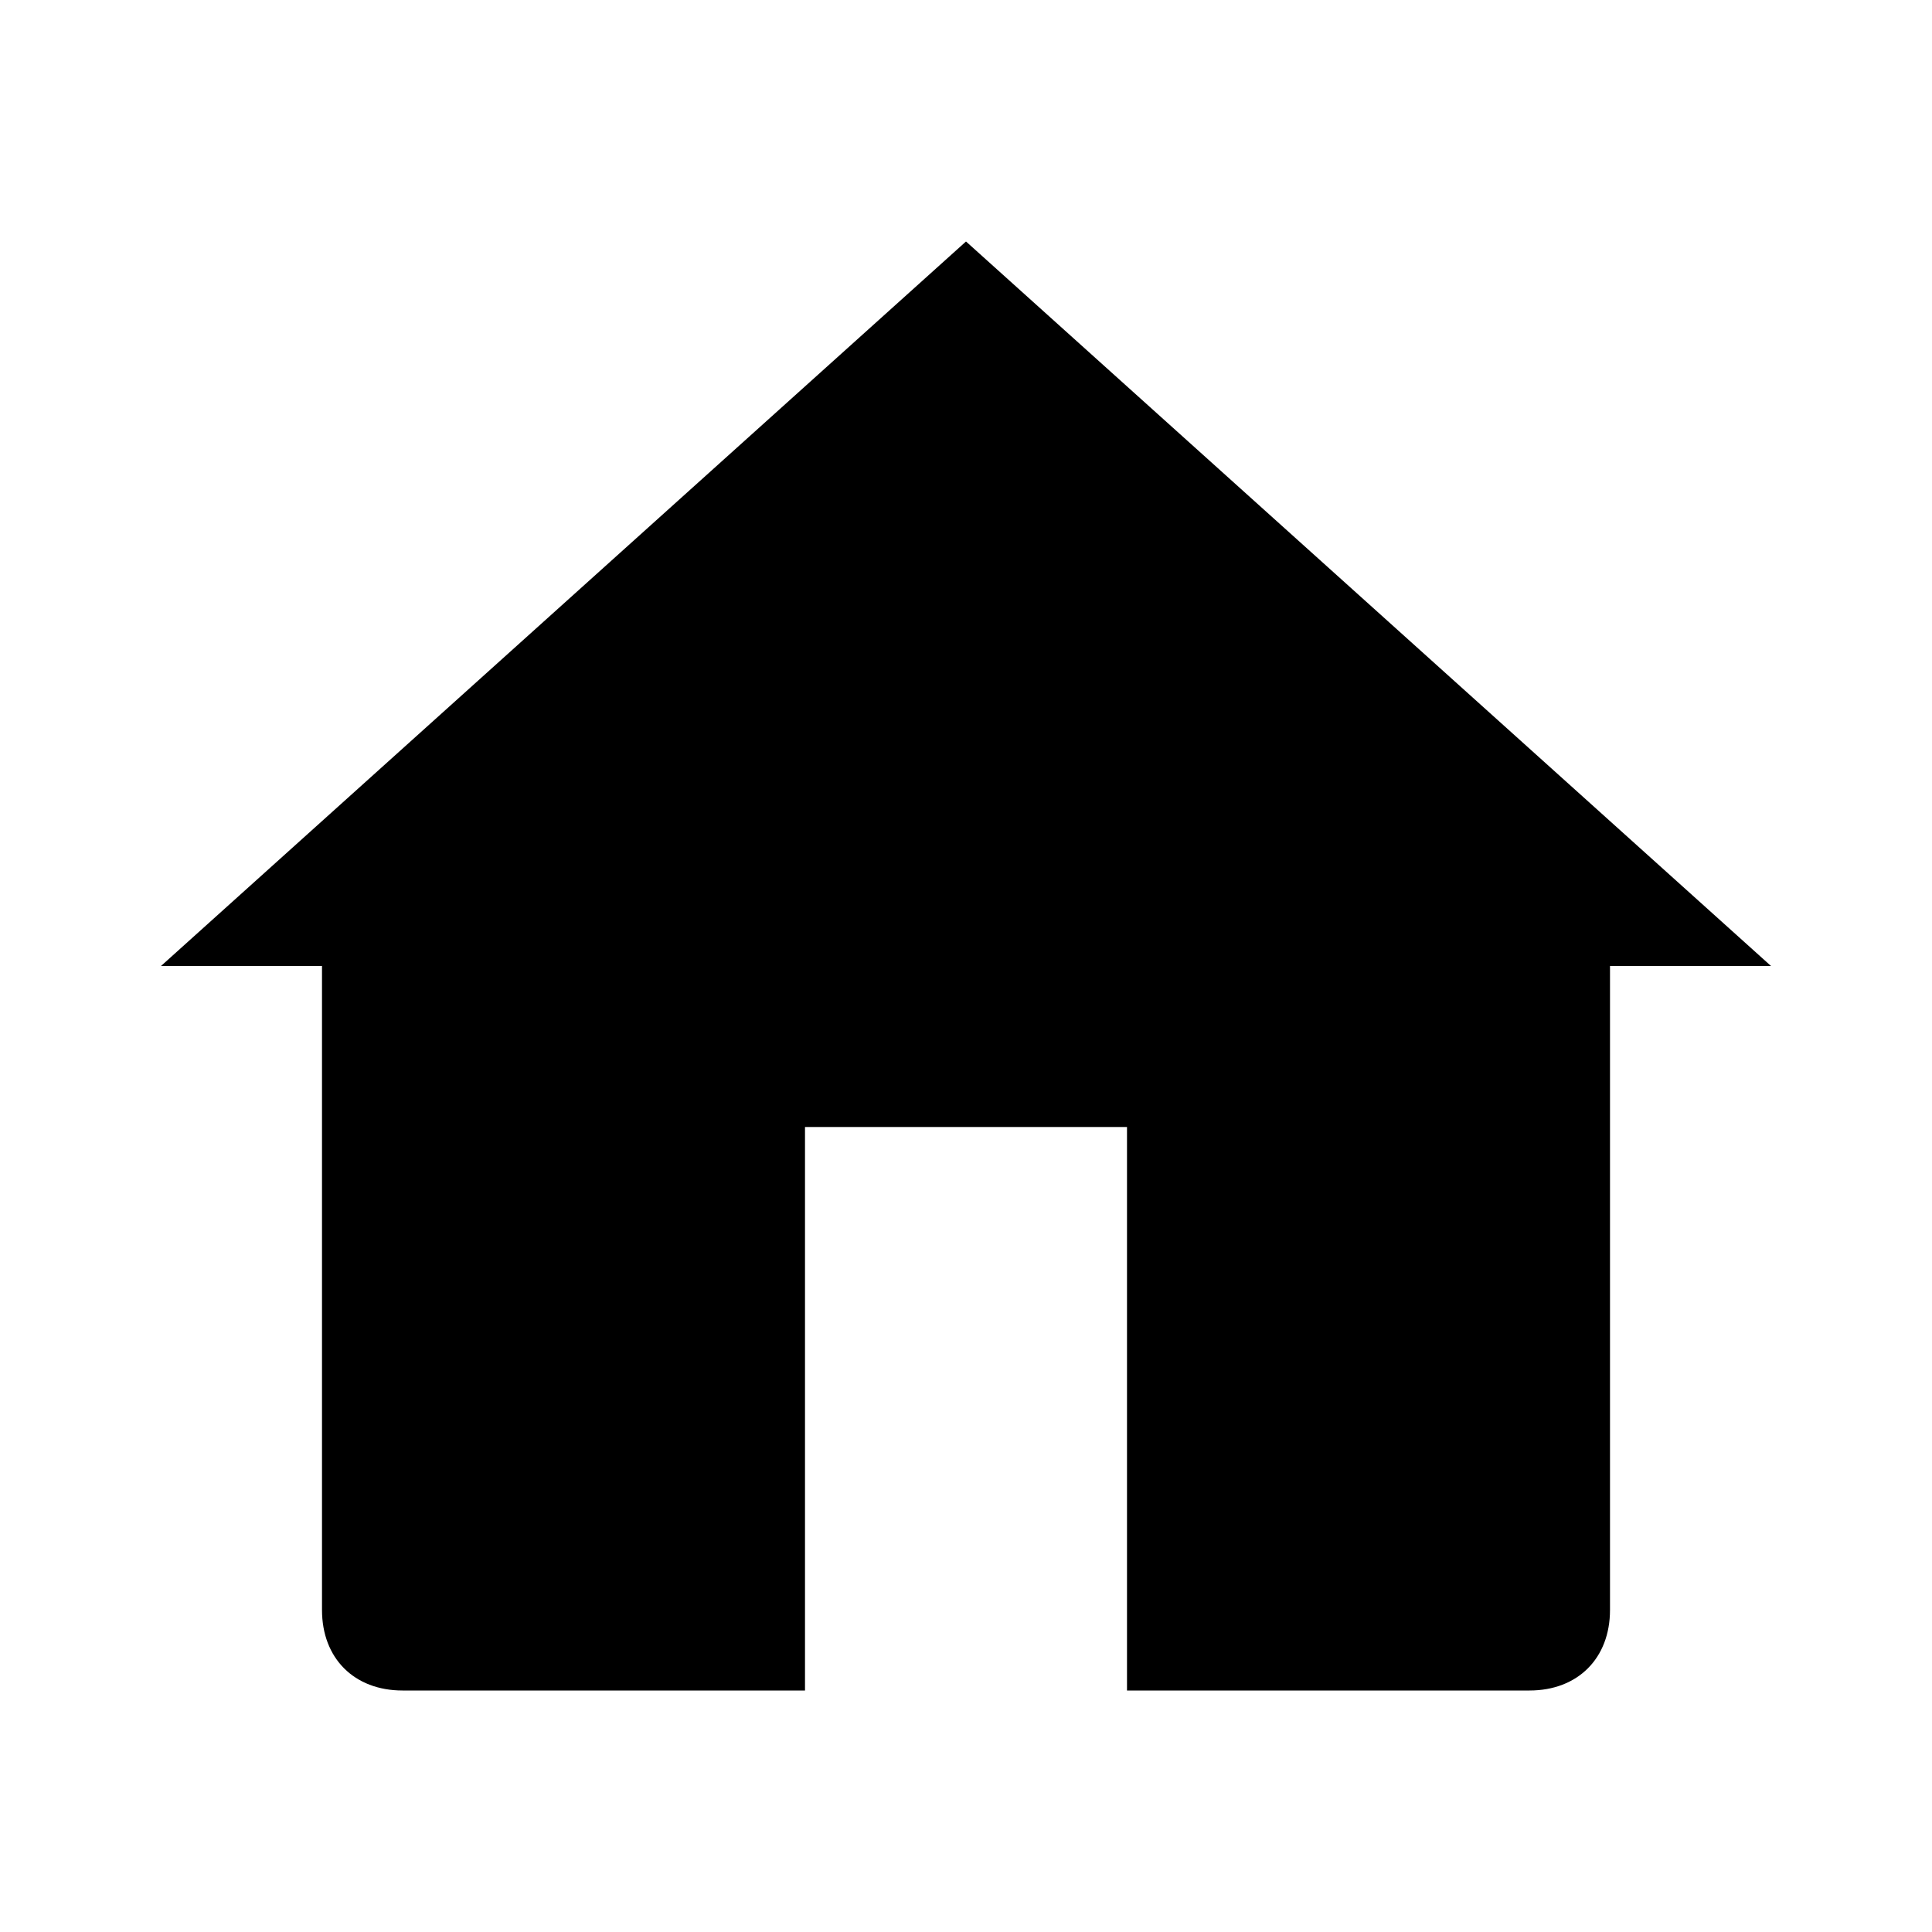
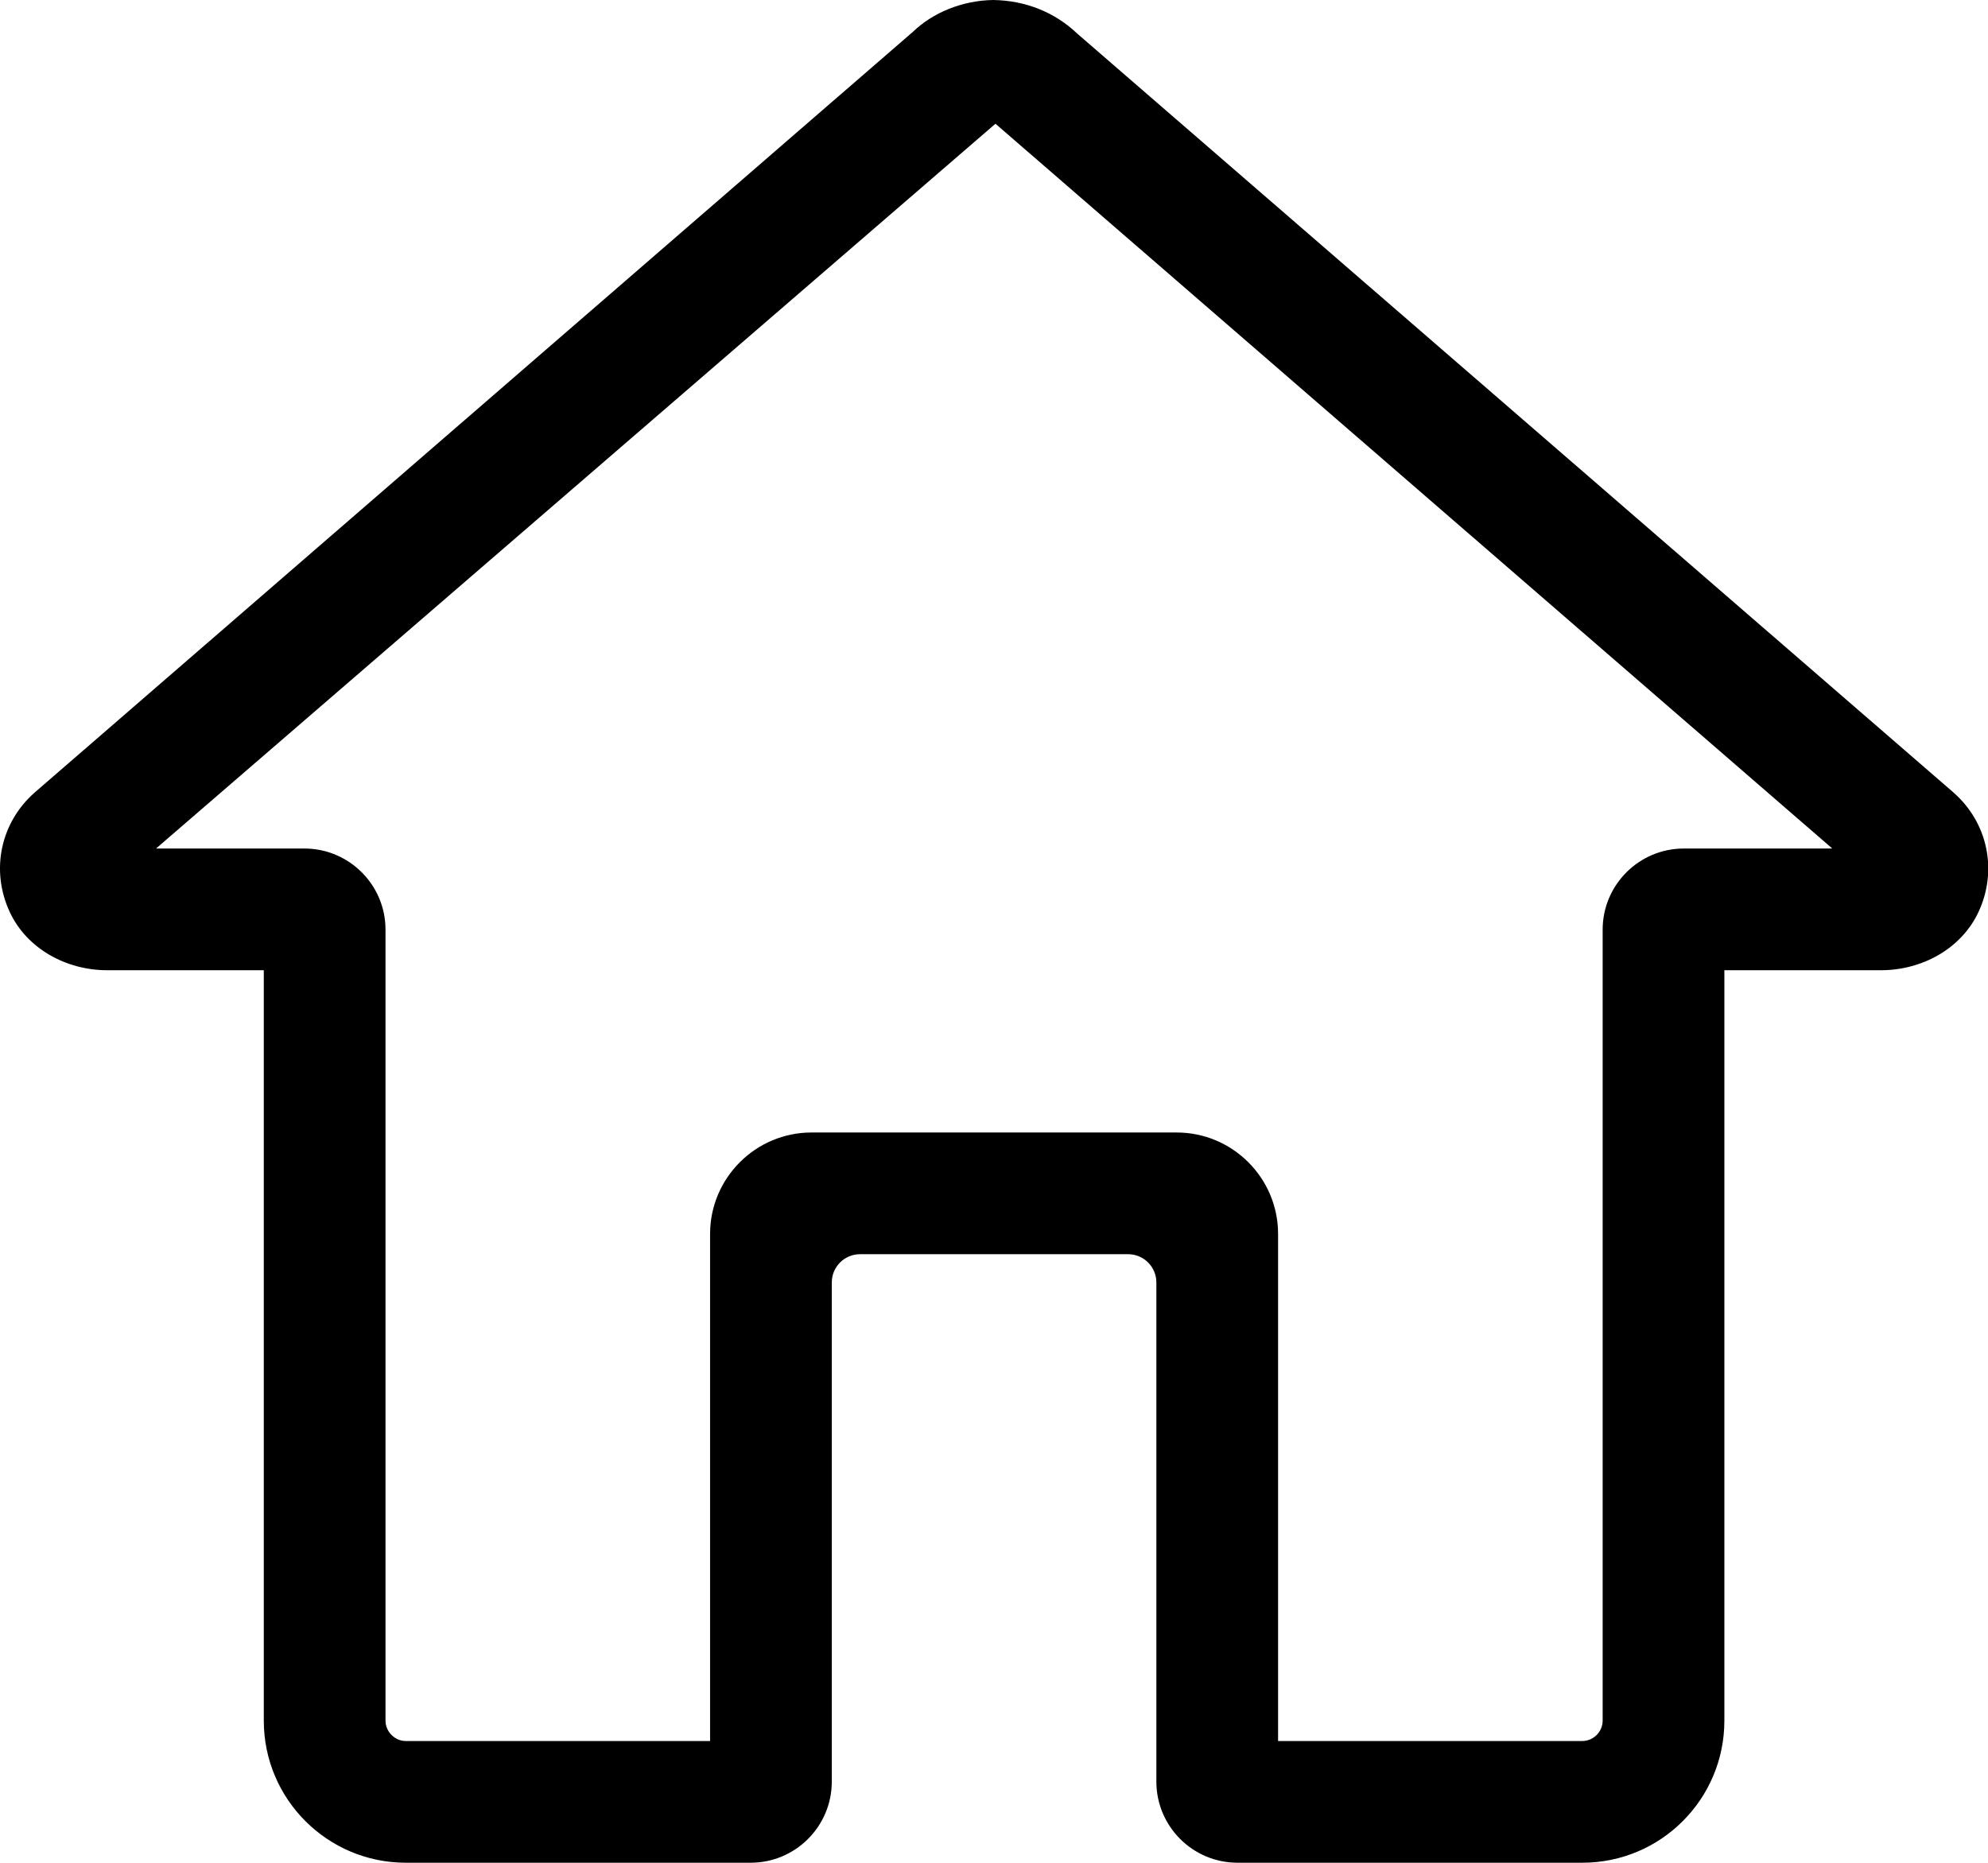
- <svg xmlns="http://www.w3.org/2000/svg" enable-background="new 0 0 24 24" id="Layer_1" version="1.0" viewBox="0 0 24 24" xml:space="preserve">
-   <path d="M20,20v-8h2v0L12,3L2,12v0h2v8c0,0.6,0.4,1,1,1h5v-7h4v7h5C19.6,21,20,20.6,20,20z" />
+ <svg xmlns="http://www.w3.org/2000/svg" viewBox="1.749 2.521 24.5 22.96">
+   <path d="M17.5 23.979 21.25 23.979C21.386 23.979 21.5 23.864 21.5 23.729L21.5 13.979C21.5 13.427 21.949 12.979 22.5 12.979L24.33 12.979 14.017 4.046 3.672 12.979 5.5 12.979C6.052 12.979 6.5 13.427 6.5 13.979L6.5 23.729C6.5 23.864 6.615 23.979 6.75 23.979L10.5 23.979 10.5 17.729C10.5 17.04 11.061 16.479 11.75 16.479L16.25 16.479C16.939 16.479 17.5 17.04 17.5 17.729L17.5 23.979ZM21.25 25.479 17 25.479C16.448 25.479 16 25.031 16 24.479L16 18.327C16 18.135 15.844 17.979 15.652 17.979L12.348 17.979C12.156 17.979 12 18.135 12 18.327L12 24.479C12 25.031 11.552 25.479 11 25.479L6.75 25.479C5.784 25.479 5 24.695 5 23.729L5 14.479 3.069 14.479C2.567 14.479 2.079 14.215 1.868 13.759 1.63 13.245 1.757 12.658 2.175 12.29L13.001 2.912C13.248 2.675 13.608 2.527 13.989 2.521 14.392 2.527 14.753 2.675 15.027 2.937L25.821 12.286C25.823 12.288 25.824 12.289 25.825 12.29 26.244 12.658 26.371 13.245 26.133 13.759 25.921 14.215 25.434 14.479 24.931 14.479L23 14.479 23 23.729C23 24.695 22.217 25.479 21.25 25.479Z" fill="#000000" />
</svg>
